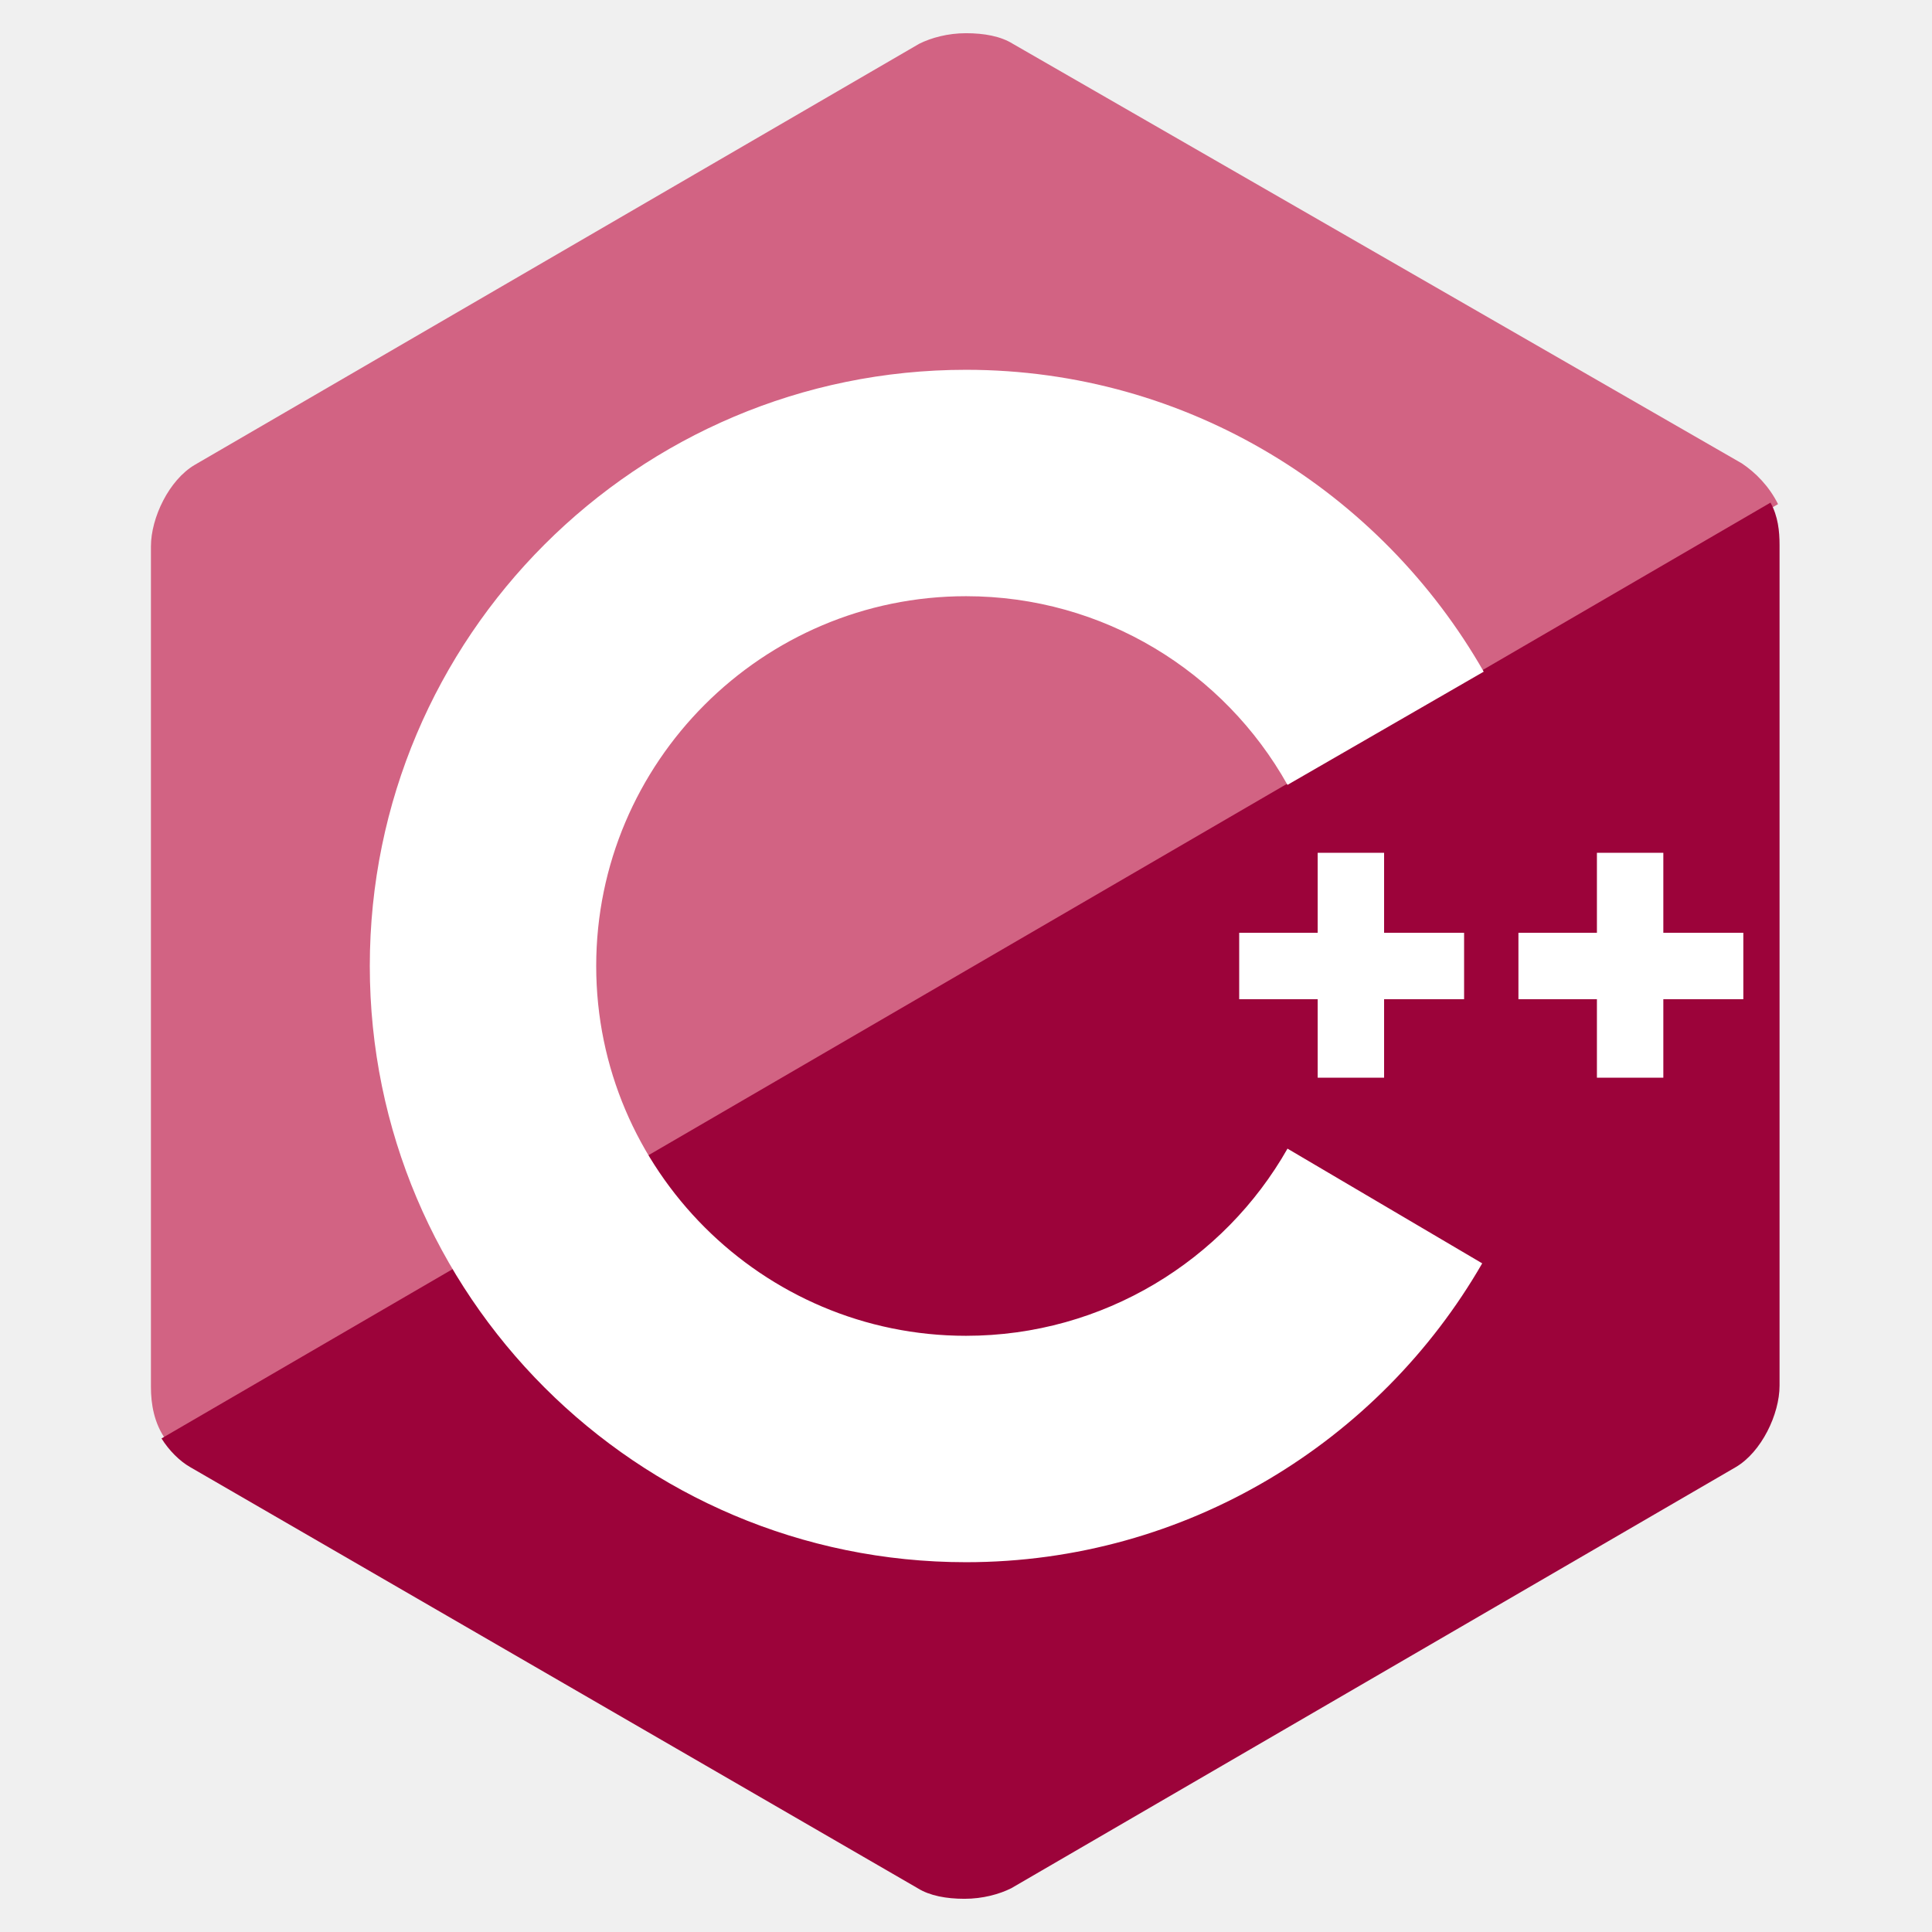
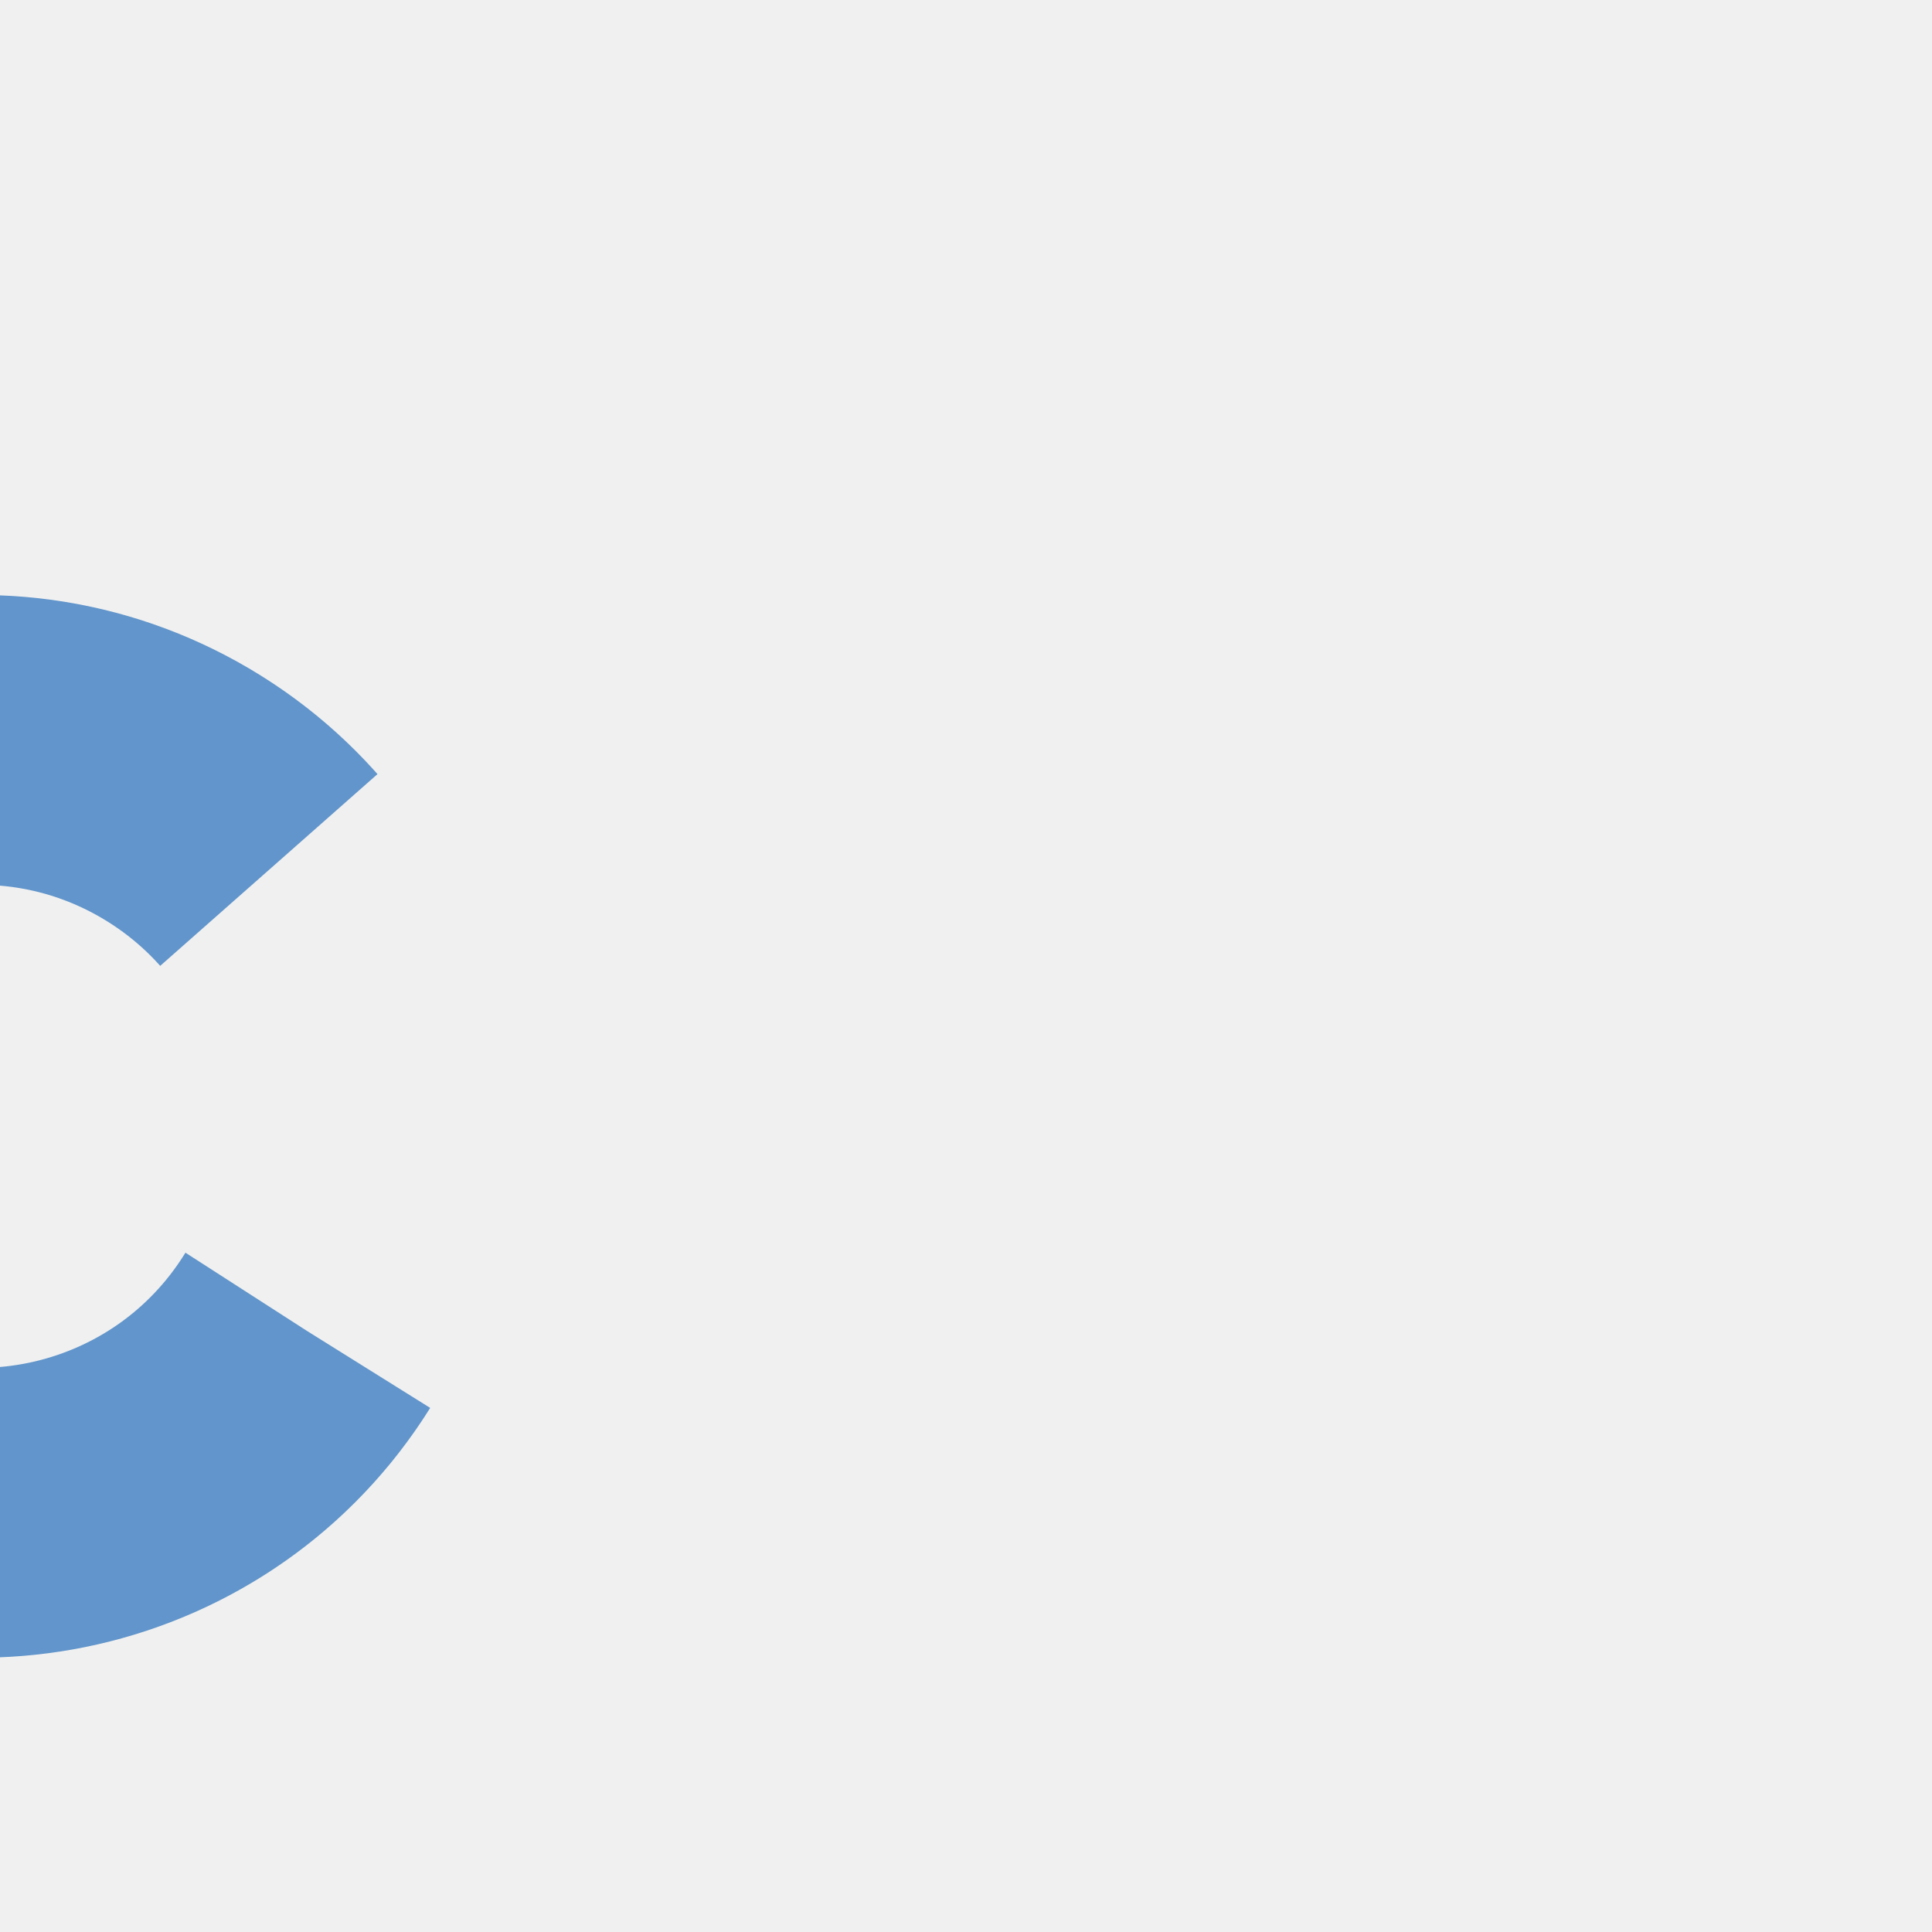
- <svg xmlns="http://www.w3.org/2000/svg" viewBox="0 0 128 128">
-   <g>
-     <path fill="#D26383" d="M115.4 30.7l-48.3-27.8c-.8-.5-1.9-.7-3.1-.7-1.2 0-2.3.3-3.1.7l-48 27.9c-1.7 1-2.9 3.5-2.9 5.4v55.7c0 1.1.2 2.4 1 3.5l106.8-62c-.6-1.2-1.5-2.1-2.4-2.7z" />
-     <path fill="#9C033A" d="M10.7 95.3c.5.8 1.2 1.5 1.9 1.9l48.2 27.9c.8.5 1.9.7 3.1.7 1.2 0 2.3-.3 3.1-.7l48-27.9c1.7-1 2.9-3.5 2.9-5.4v-55.7c0-.9-.1-1.9-.6-2.8l-106.6 62z" />
-     <path fill="#fff" d="M85.3 76.1c-4.2 7.4-12.2 12.4-21.3 12.4-13.5 0-24.5-11-24.5-24.5s11-24.5 24.5-24.5c9.1 0 17.1 5 21.3 12.5l13-7.5c-6.8-11.9-19.6-20-34.3-20-21.8 0-39.5 17.7-39.5 39.5s17.7 39.5 39.5 39.5c14.6 0 27.4-8 34.2-19.8l-12.9-7.6z" />
-     <g fill="#fff">
-       <path d="M82.1 61.8h5.2v-5.3h4.4v5.3h5.3v4.4h-5.3v5.2h-4.4v-5.2h-5.2v-4.4zM100.6 61.8h5.2v-5.3h4.4v5.3h5.3v4.4h-5.3v5.2h-4.4v-5.2h-5.2v-4.4z" />
-     </g>
+ <svg xmlns="http://www.w3.org/2000/svg" viewBox="0 20 100 60" id="cpp-icon">
+   <defs>
+     <style>
+       @keyframes plus-1-rotate {
+         40% {
+           transform: rotate(720deg);
+           opacity: 1;
+         }
+         80% {
+           transform: rotate(720deg) translateX(55px) scale(2);
+           opacity: 1;
+         }
+         90% {
+           transform: rotate(720deg) translateX(55px) scale(2);
+           opacity: 1;
+         }
+         100% {
+           transform: rotate(720deg) translateX(55px) scale(2);
+           opacity: 0;
+         }
+       }
+ 
+       @keyframes plus-2-rotate {
+         40% {
+           transform: rotate(720deg);
+           opacity: 1;
+         }
+         80% {
+           transform: rotate(720deg) translateX(30px) scale(2);
+           opacity: 1;
+         }
+         
+         100% {
+           transform: rotate(720deg) translateX(30px) scale(2);
+           opacity: 0;
+         }
+       }
+       #cpp-icon {
+         position: absolute;
+         top: 50%;
+         left: 50%;
+         transform: translate(-50%, -50%);
+         width: 100px;
+         height: 100px;
+       }
+       .cpp-arc {
+         stroke: #6195CB; 
+         stroke-width: 15;
+         stroke-dasharray: 100;
+         fill: transparent;
+         transform-origin: 30px 50px;
+         transform: rotate(32deg);
+       }
+       .cpp-plus {
+         fill: #6195CB;
+         transform-origin: 30px 50px;
+         opacity: 0;
+       }
+       .cpp-plus-1 {
+         animation: plus-1-rotate 5s infinite;
+       }
+       .cpp-plus-2 {
+         animation: plus-2-rotate 5s infinite;
+       }
+     </style>
+   </defs>
+   <circle class="cpp-arc" cx="30" cy="50" r="20" />
+   <g class="cpp-plus cpp-plus-1">
+     <rect x="25" y="48" width="10" height="4" />
+     <rect x="28" y="45" width="4" height="10" />
+   </g>
+   <g class="cpp-plus cpp-plus-2">
+     <rect x="25" y="48" width="10" height="4" />
+     <rect x="28" y="45" width="4" height="10" />
  </g>
</svg>
